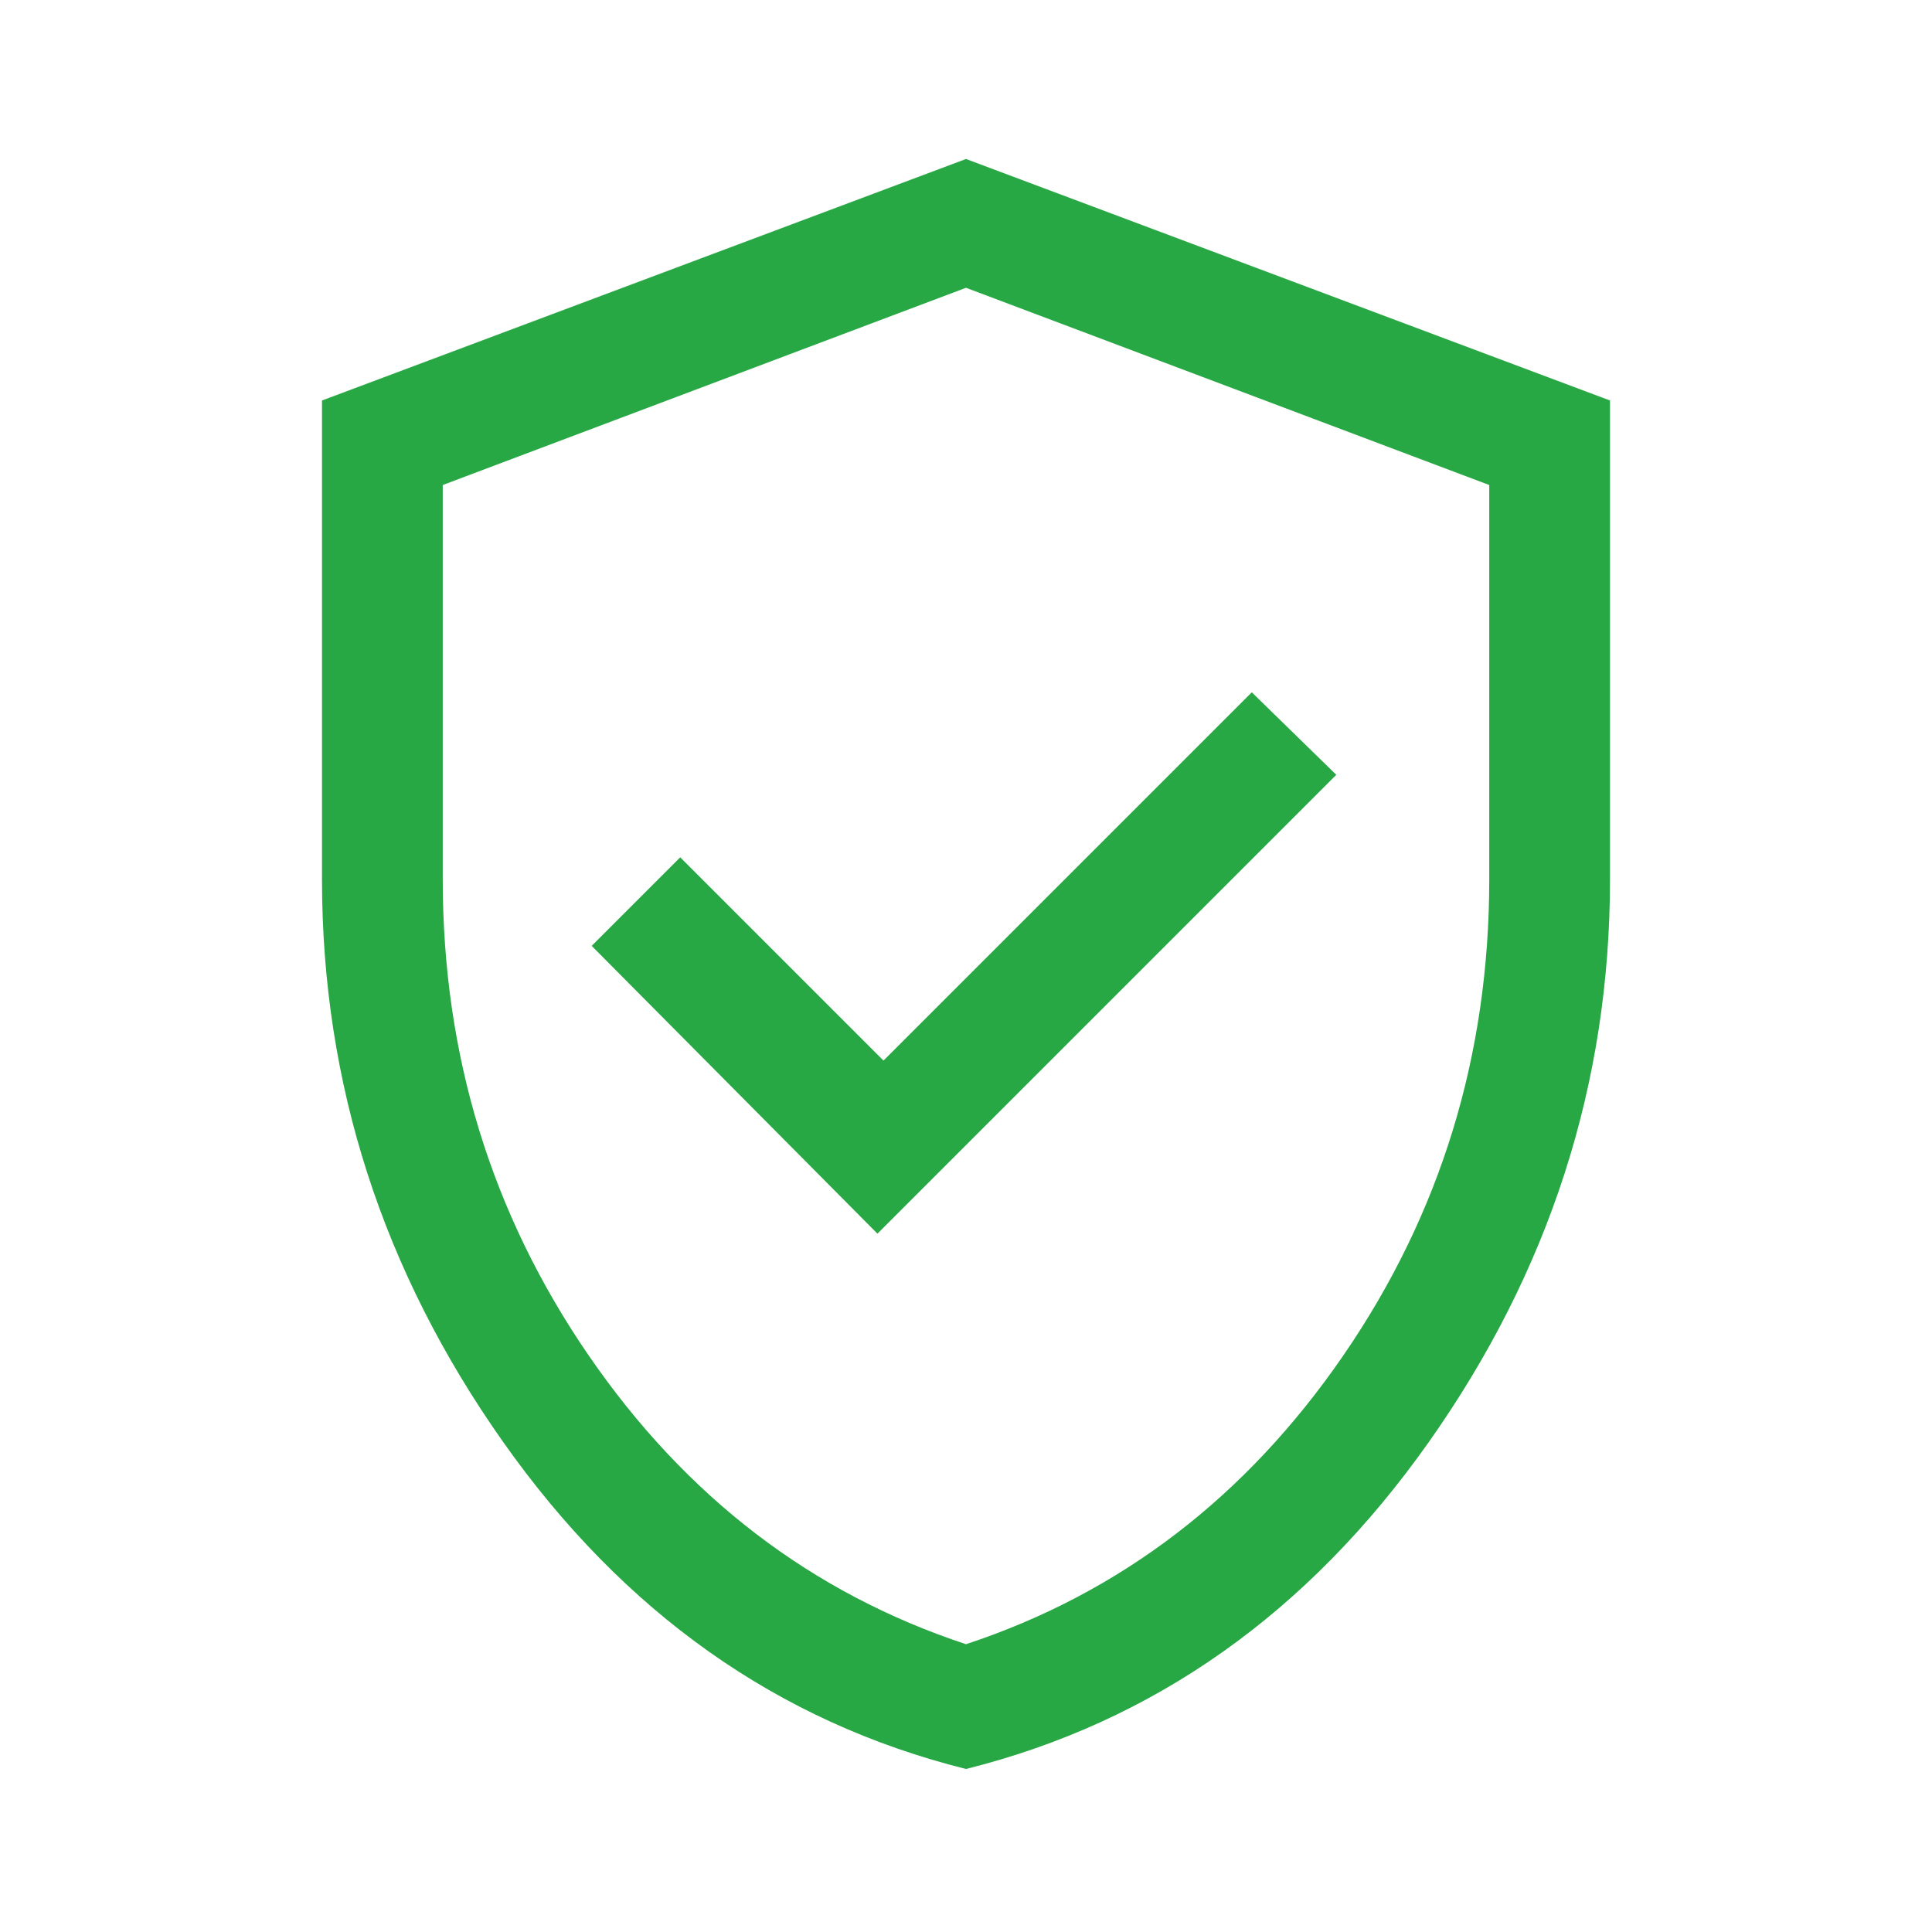
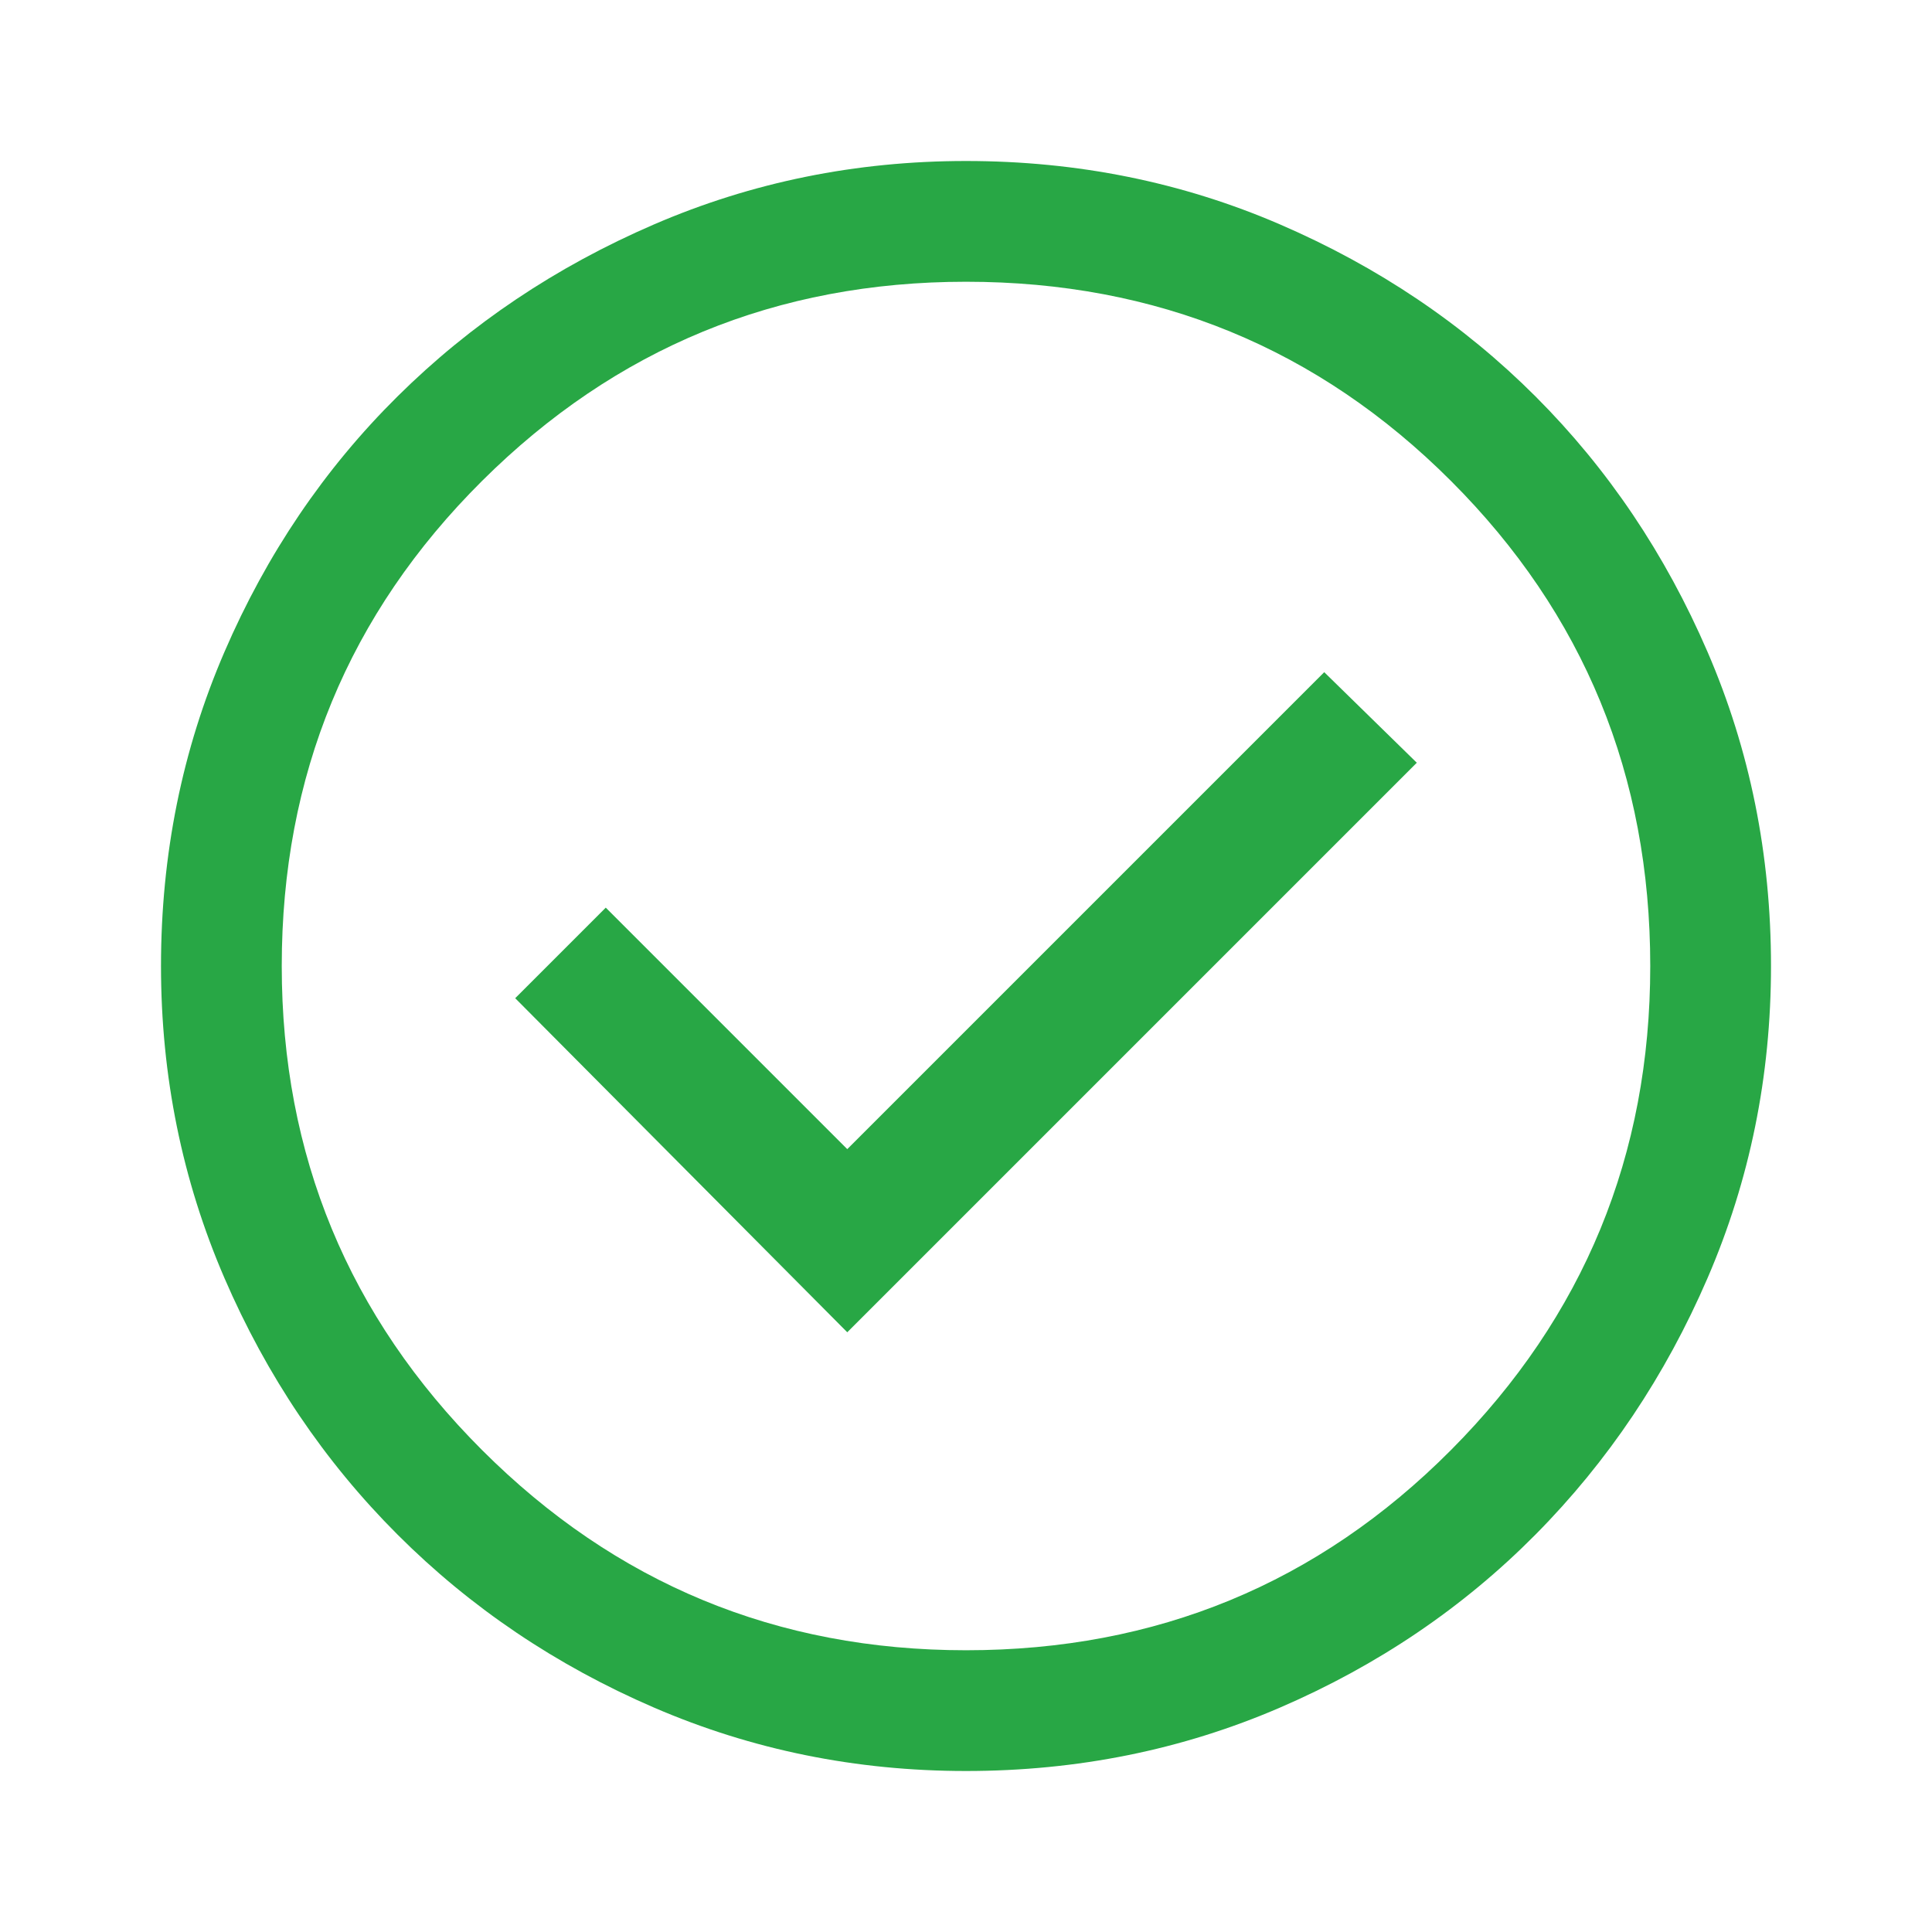
<svg xmlns="http://www.w3.org/2000/svg" height="48" viewBox="0 96 960 960" width="48">
-   <path d="m436 709 228-228-42-41-183 183-101-101-44 44 142 143Zm44 266q-140-35-230-162.5T160 533V295l320-120 320 120v238q0 152-90 279.5T480 975Zm0-62q115-38 187.5-143.5T740 533V337l-260-98-260 98v196q0 131 72.5 236.5T480 913Zm0-337Z" fill="#28a745" />
+   <path d="m421 758 283-283-46-45-237 237-120-120-45 45 165 166Zm59 218q-82 0-155-31.5t-127.5-86Q143 804 111.5 731T80 576q0-83 31.5-156t86-127Q252 239 325 207.5T480 176q83 0 156 31.5T763 293q54 54 85.5 127T880 576q0 82-31.5 155T763 858.5q-54 54.5-127 86T480 976Zm0-60q142 0 241-99.5T820 576q0-142-99-241t-241-99q-141 0-240.5 99T140 576q0 141 99.5 240.5T480 916Zm0-340Z" fill="#28a745" />
</svg>
